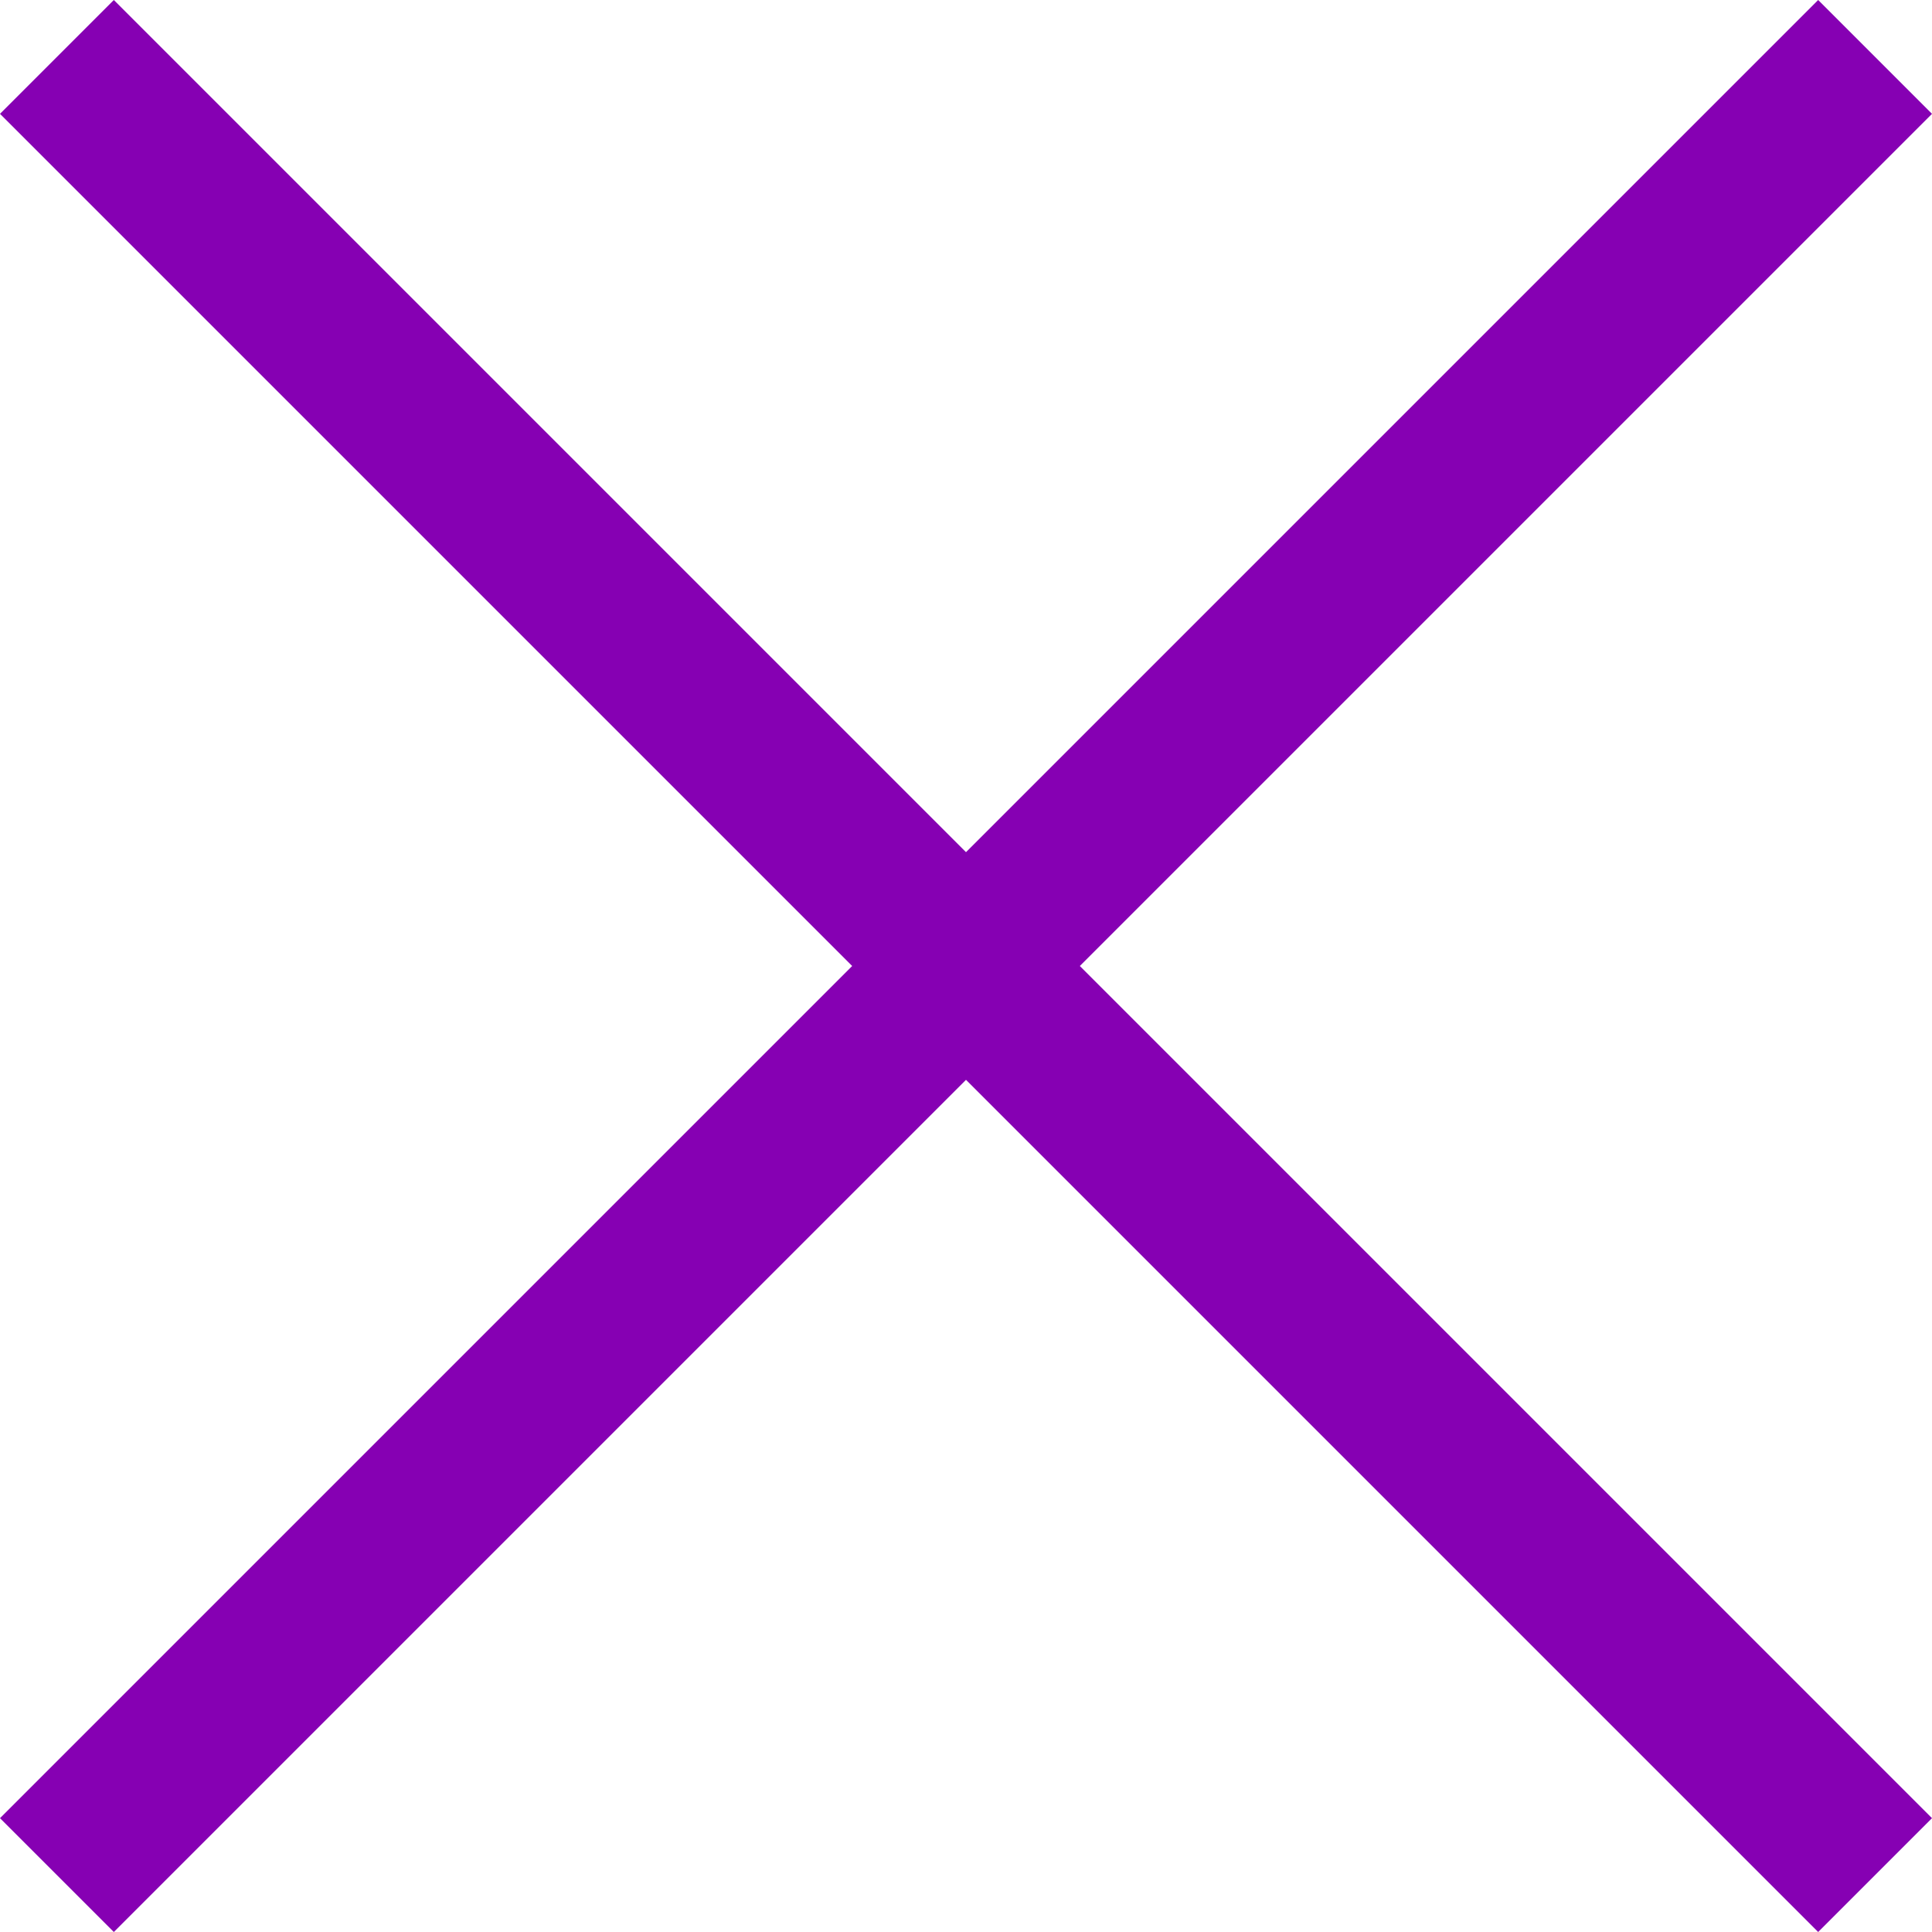
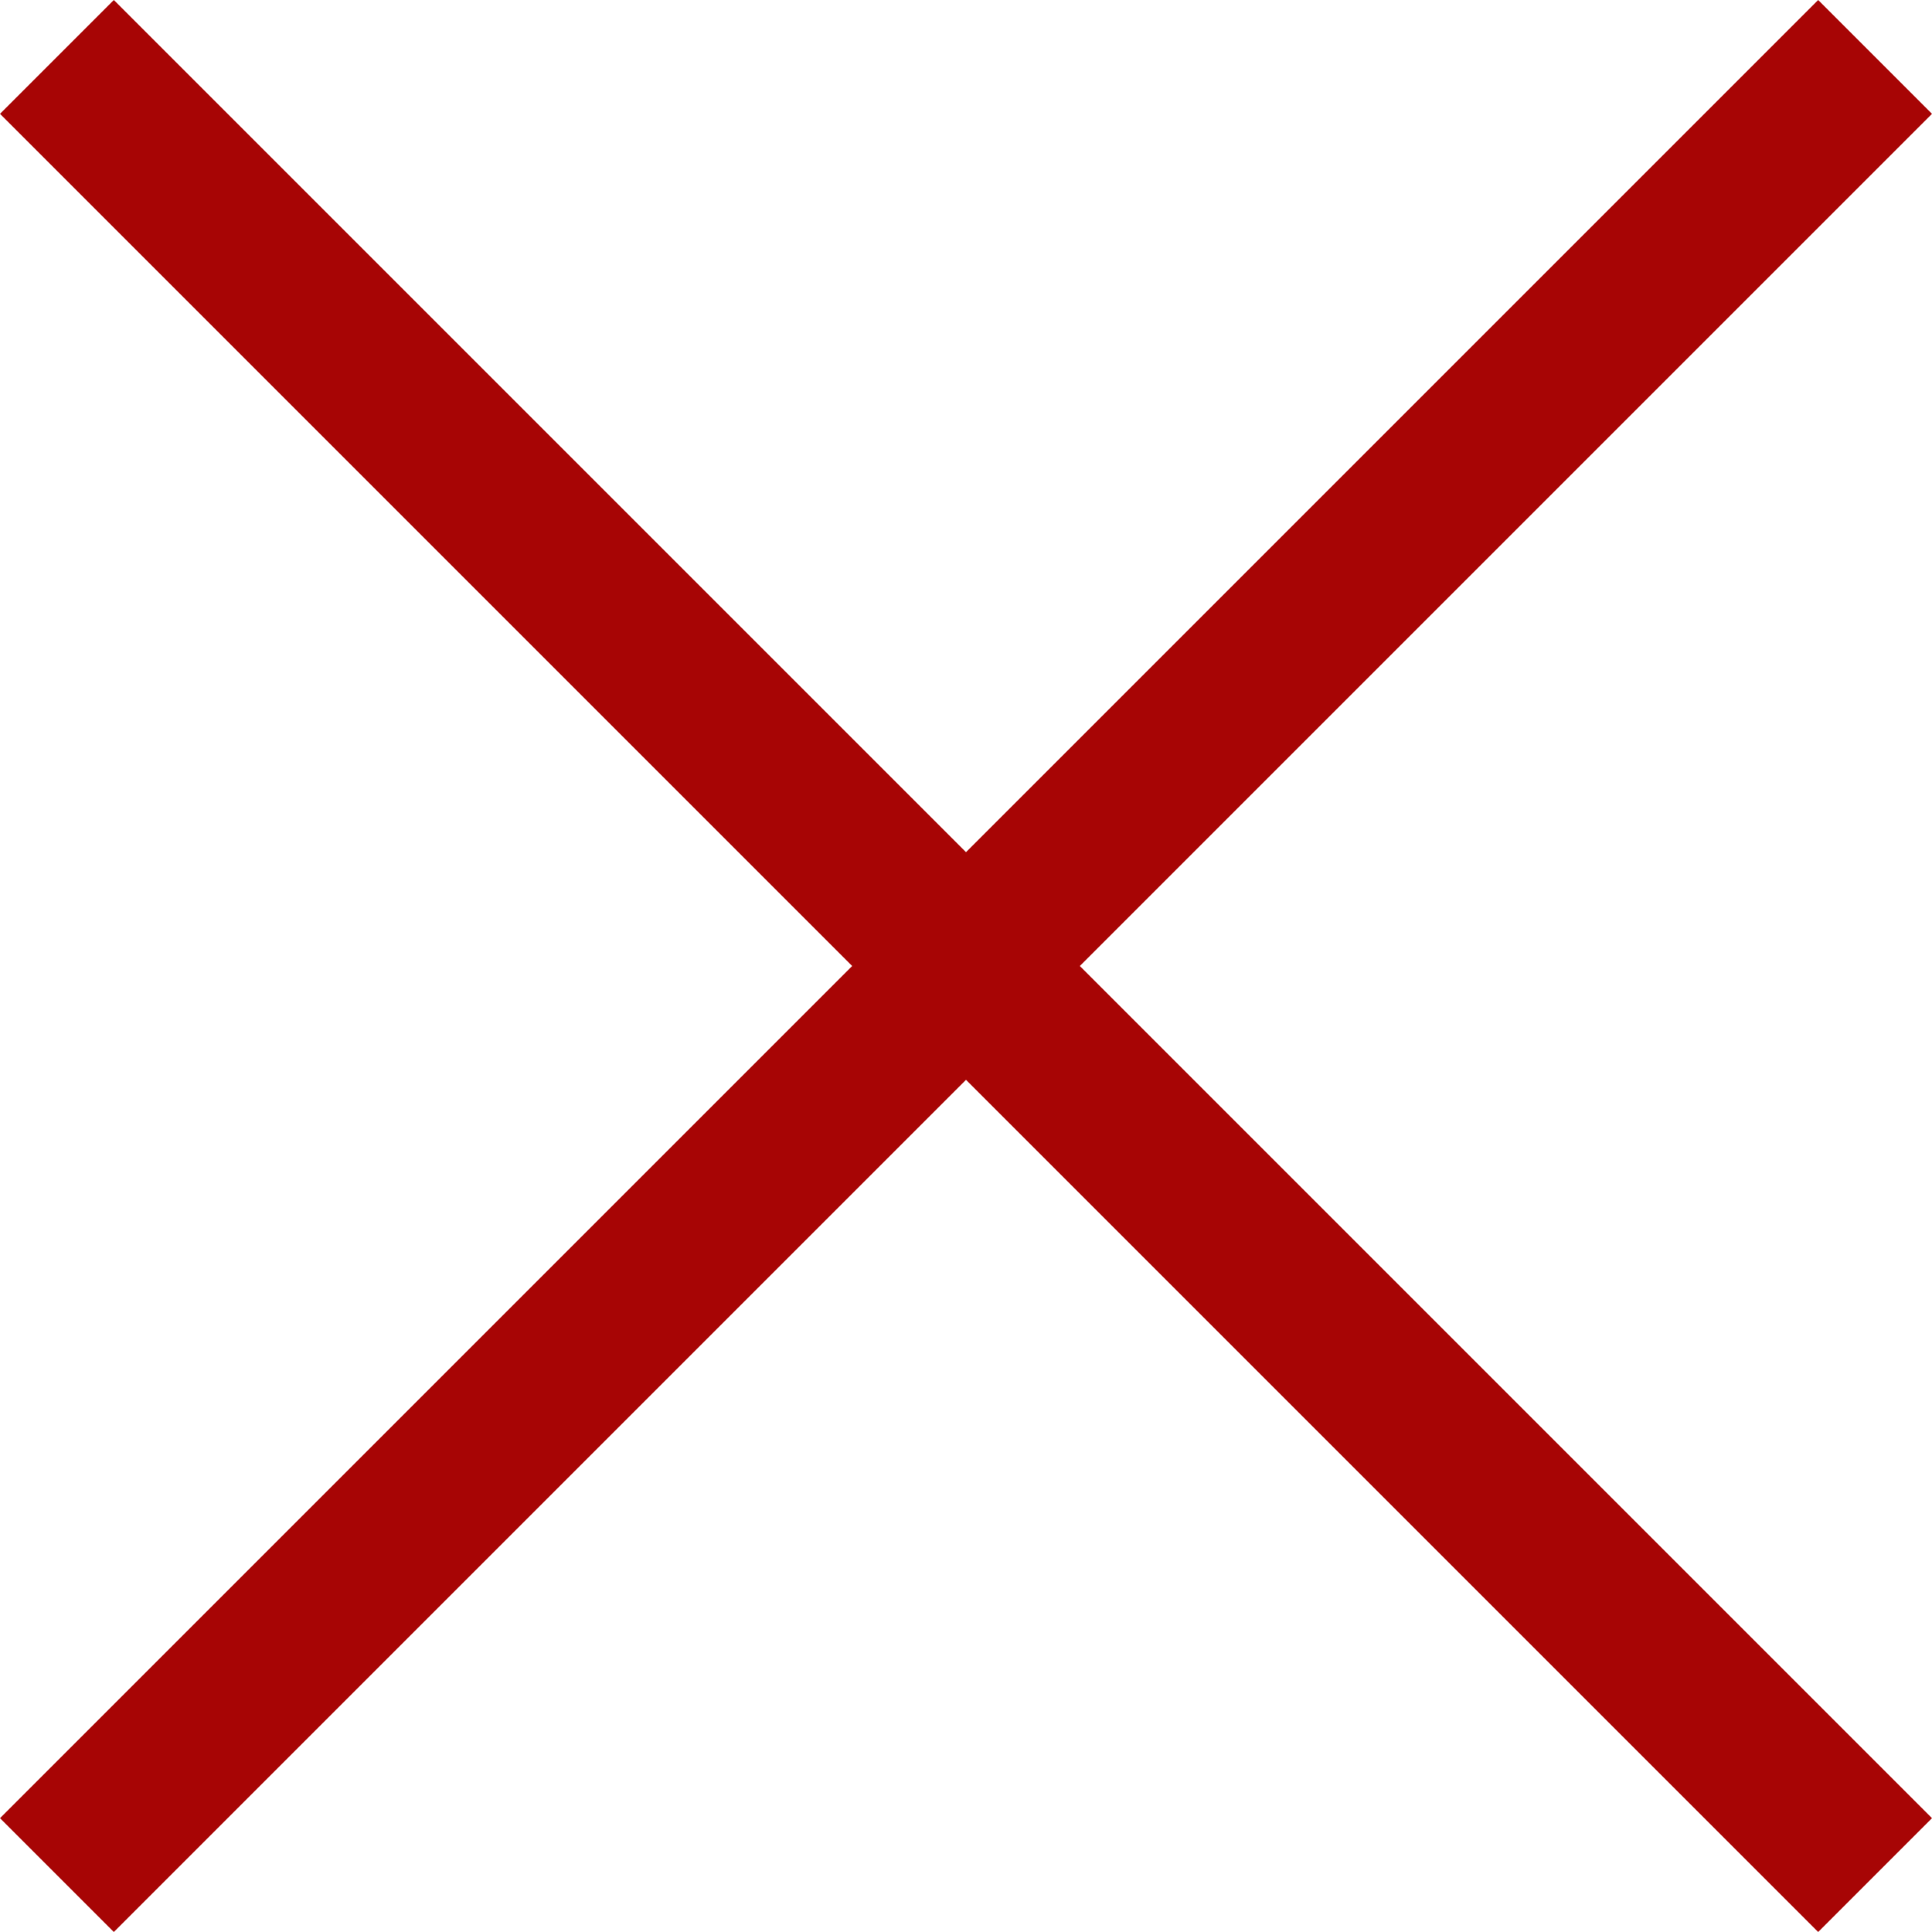
<svg xmlns="http://www.w3.org/2000/svg" width="512" height="512" viewBox="0 0 512 512" fill="none">
-   <path d="M512 30.166L481.834 0L256 225.834L30.166 0L0 30.166L225.834 256L0 481.834L30.166 512L256 286.166L481.834 512L512 481.834L286.166 256L512 30.166Z" fill="#8600B3" />
+   <path d="M512 30.166L481.834 0L256 225.834L30.166 0L0 30.166L225.834 256L0 481.834L30.166 512L256 286.166L481.834 512L512 481.834L286.166 256L512 30.166Z" fill="#a70505" />
</svg>
